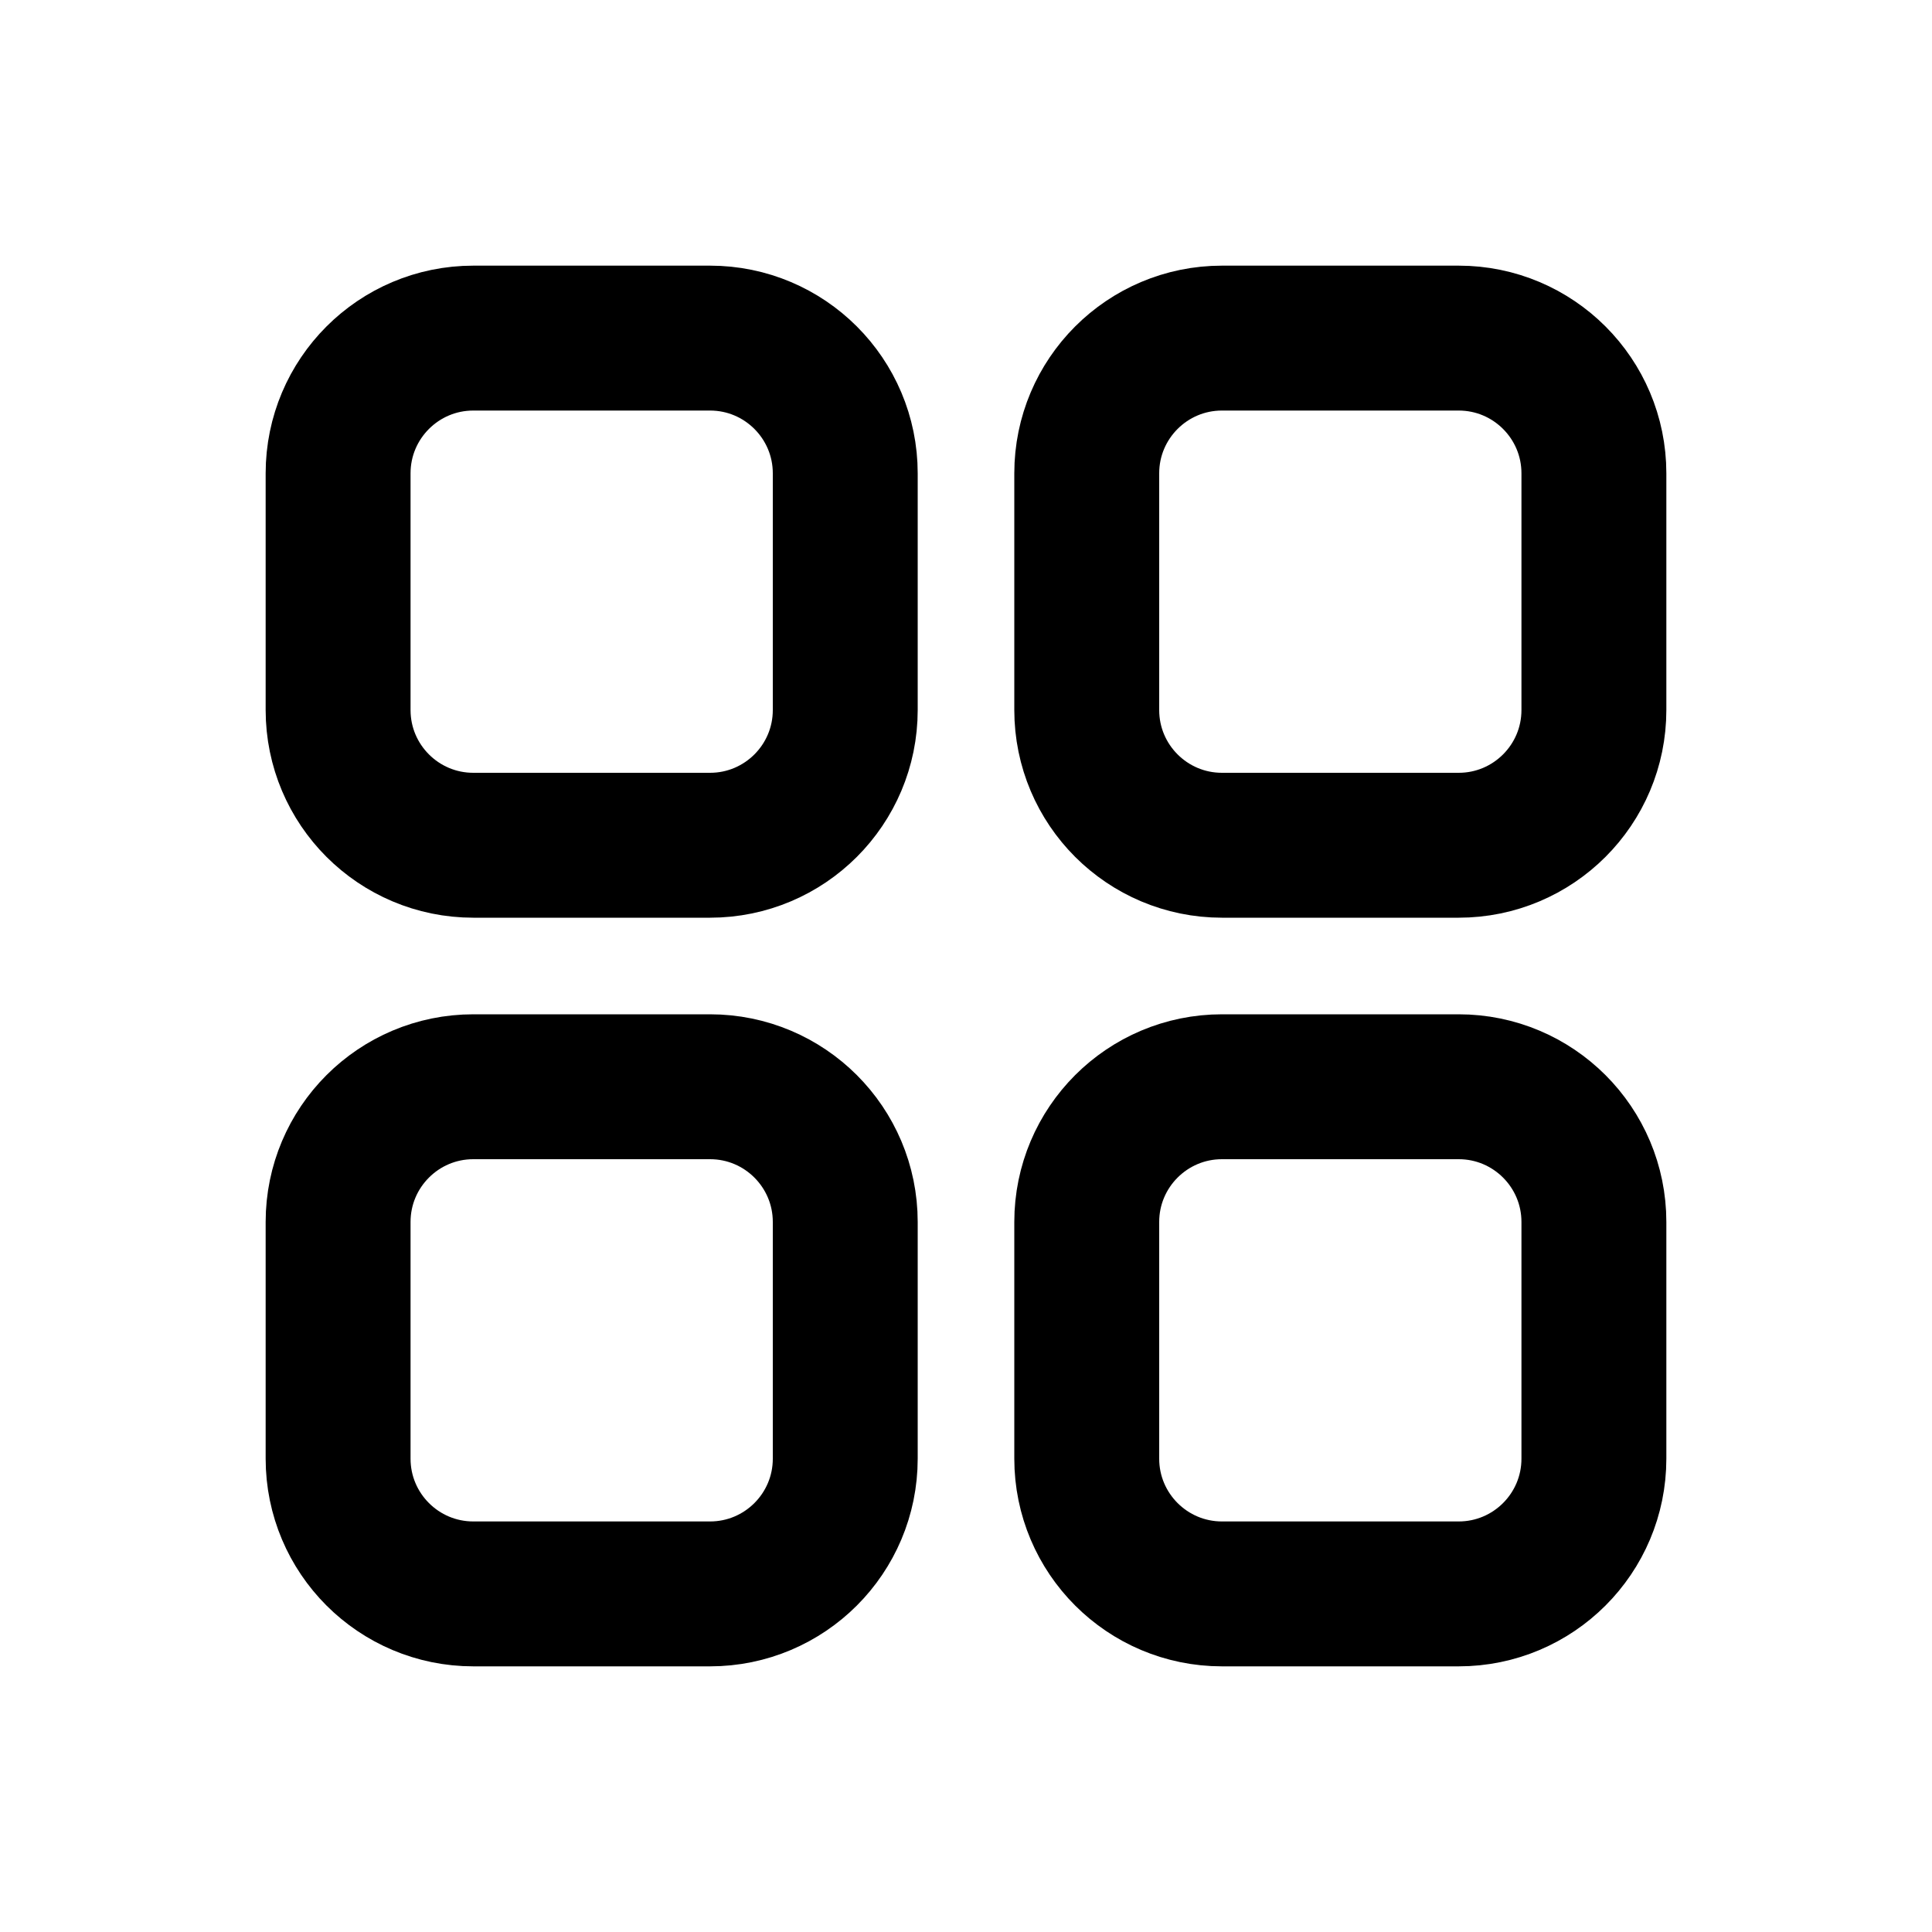
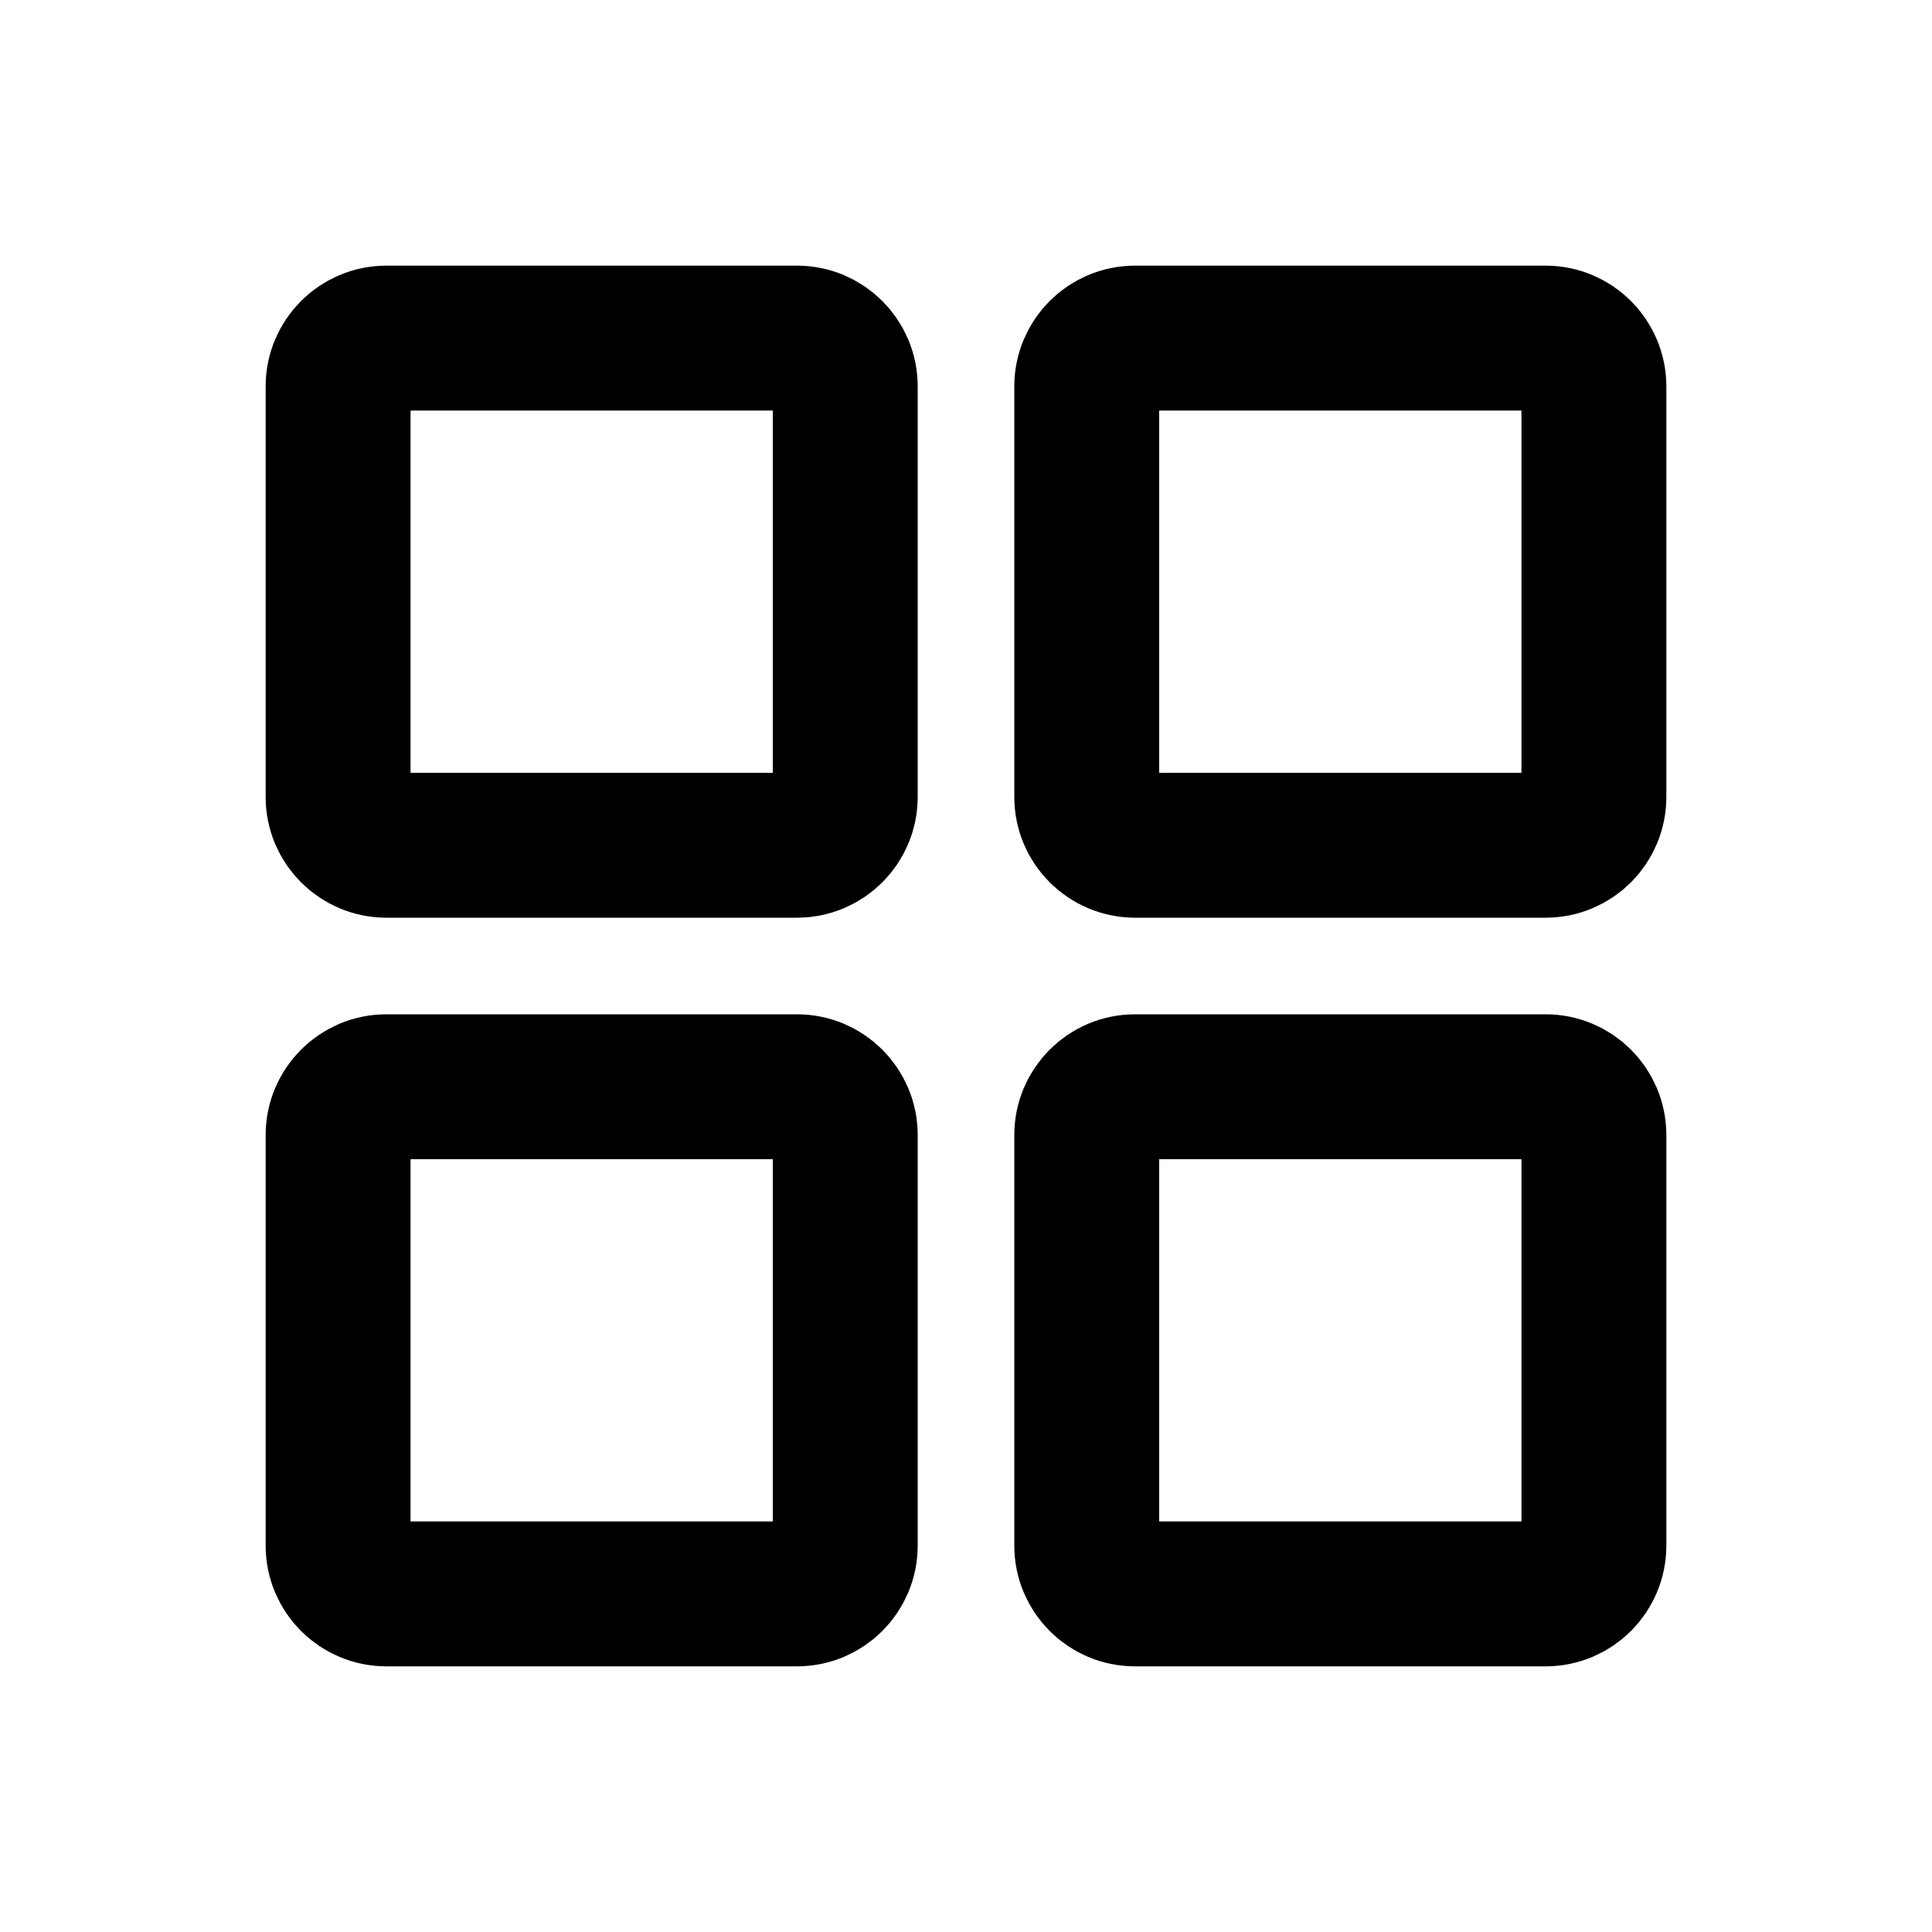
<svg xmlns="http://www.w3.org/2000/svg" viewBox="0 0 20 20" fill="none" stroke="#000" stroke-width="1.5" stroke-linecap="round" stroke-linejoin="round">
-   <rect x="3.5" y="3.5" width="5.25" height="5.25" rx="1.4" />
-   <rect x="11.25" y="3.5" width="5.25" height="5.25" rx="1.4" />
-   <rect x="3.5" y="11.25" width="5.25" height="5.25" rx="1.4" />
-   <rect x="11.25" y="11.25" width="5.25" height="5.25" rx="1.4" />
+   <rect x="3.5" y="3.5" width="5.25" height="5.25" rx="0.5" />
+   <rect x="11.25" y="3.5" width="5.25" height="5.25" rx="0.5" />
+   <rect x="3.5" y="11.25" width="5.25" height="5.25" rx="0.5" />
+   <rect x="11.25" y="11.25" width="5.25" height="5.25" rx="0.5" />
</svg>
